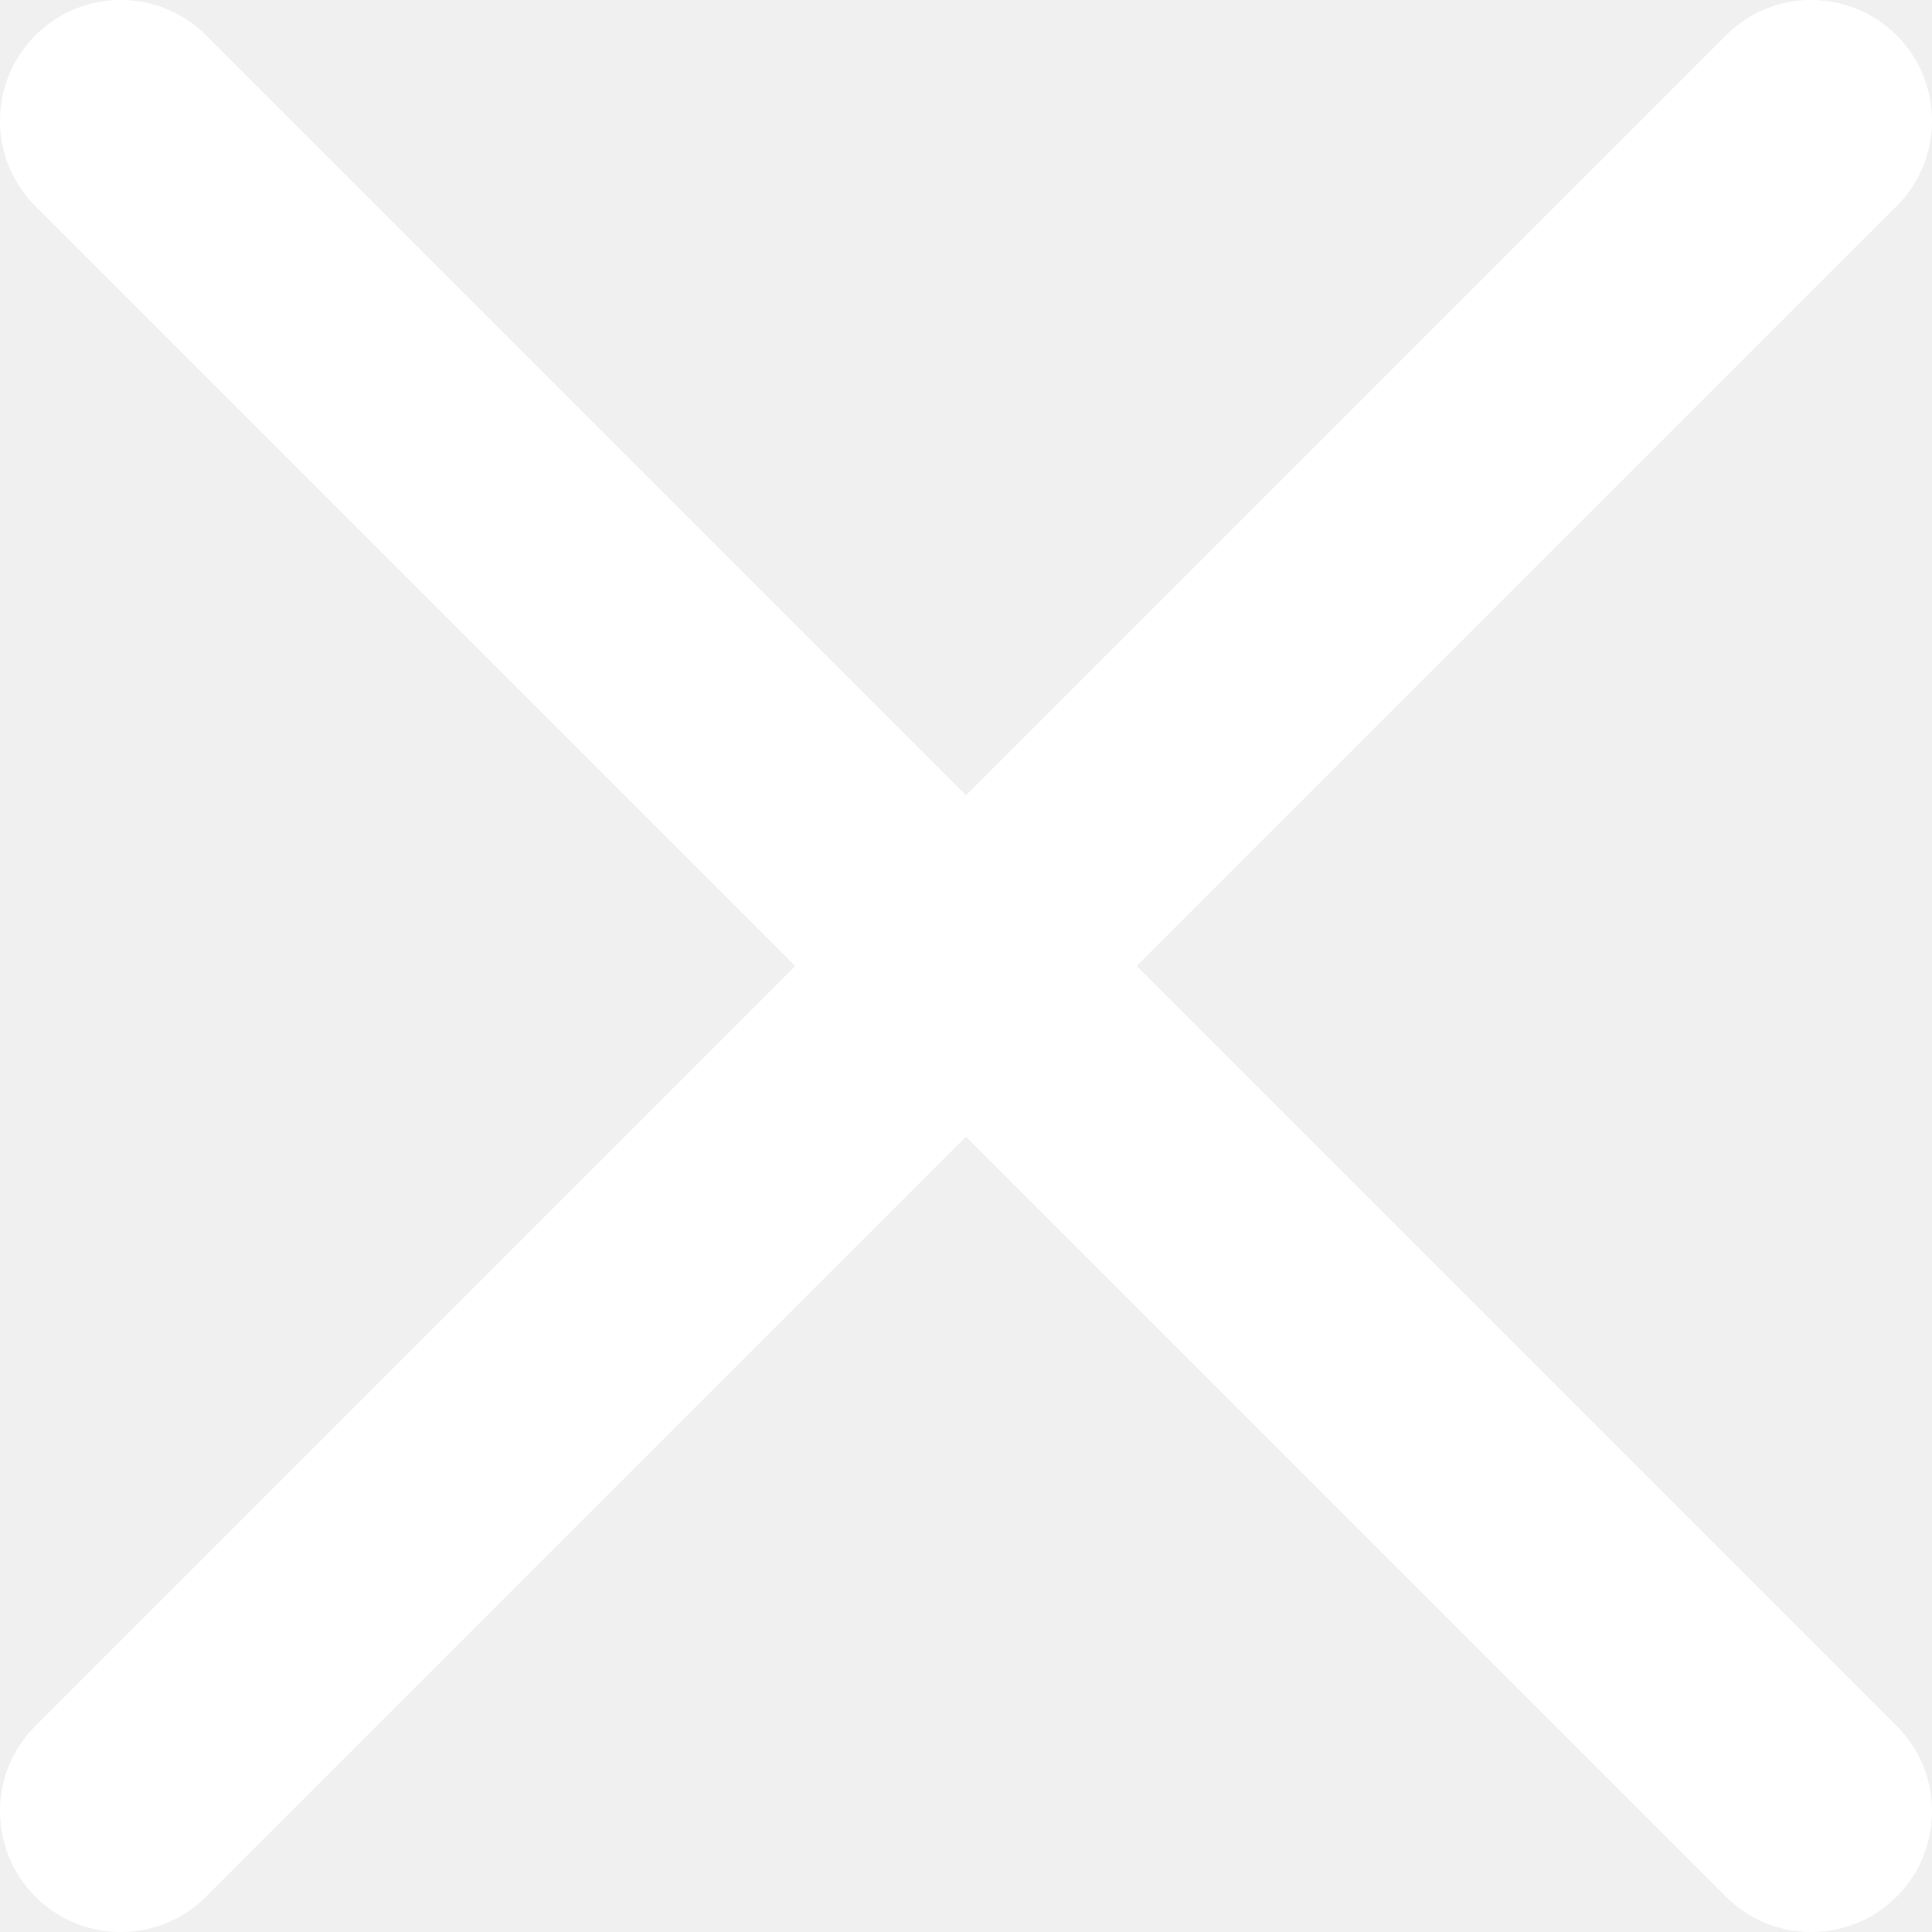
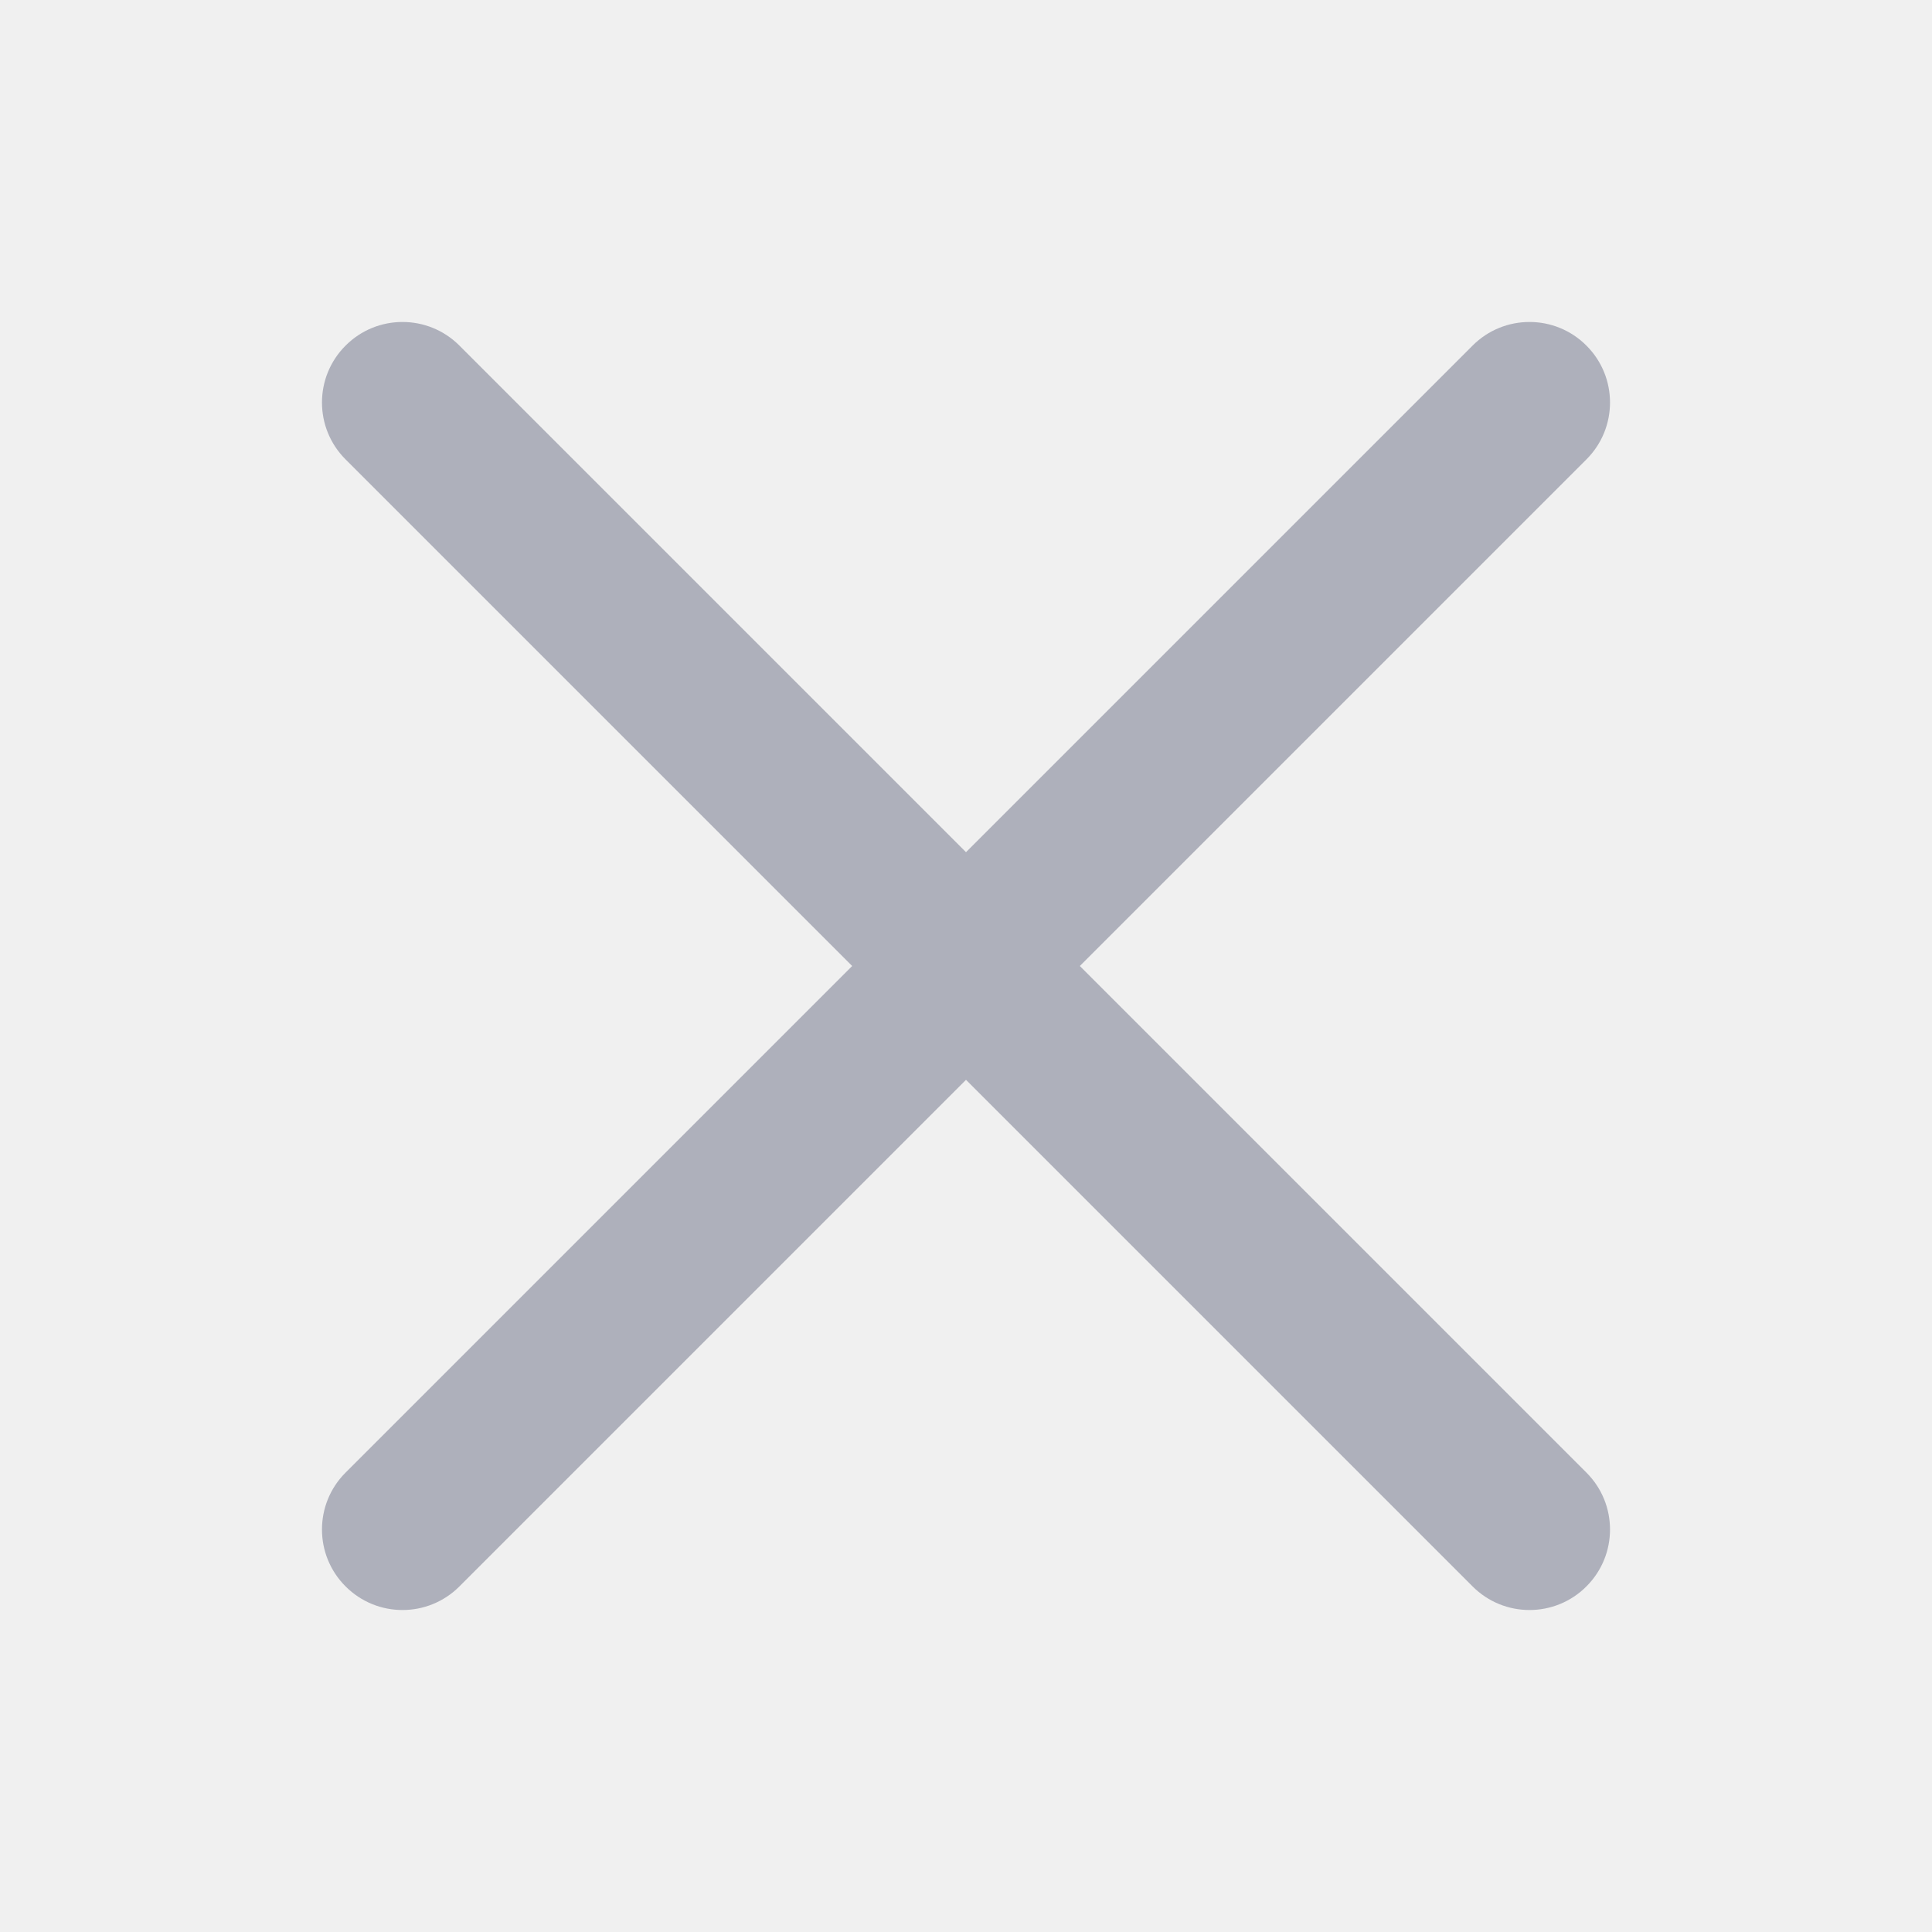
- <svg xmlns="http://www.w3.org/2000/svg" width="16" height="16" viewBox="0 0 16 16" fill="none">
-   <path d="M15.707 1.707C16.098 1.317 16.098 0.683 15.707 0.293C15.317 -0.098 14.683 -0.098 14.293 0.293L8 6.586L1.707 0.293C1.317 -0.098 0.683 -0.098 0.293 0.293C-0.098 0.683 -0.098 1.317 0.293 1.707L6.586 8L0.293 14.293C-0.098 14.683 -0.098 15.317 0.293 15.707C0.683 16.098 1.317 16.098 1.707 15.707L8 9.414L14.293 15.707C14.683 16.098 15.317 16.098 15.707 15.707C16.098 15.317 16.098 14.683 15.707 14.293L9.414 8L15.707 1.707Z" fill="white" />
+ <svg xmlns="http://www.w3.org/2000/svg" preserveAspectRatio="none" overflow="visible" style="display: block;" width="24" height="24" viewBox="0 0 24 24" fill="none">
+   <g id="icon">
+     <path id="shape" d="M19.707 5.707C20.098 5.317 20.098 4.683 19.707 4.293C19.317 3.902 18.683 3.902 18.293 4.293L12 10.586L5.707 4.293C5.317 3.902 4.683 3.902 4.293 4.293C3.902 4.683 3.902 5.317 4.293 5.707L10.586 12L4.293 18.293C3.902 18.683 3.902 19.317 4.293 19.707C4.683 20.098 5.317 20.098 5.707 19.707L12 13.414L18.293 19.707C18.683 20.098 19.317 20.098 19.707 19.707C20.098 19.317 20.098 18.683 19.707 18.293L13.414 12L19.707 5.707Z" fill="#AEB0BB" />
+   </g>
</svg>
